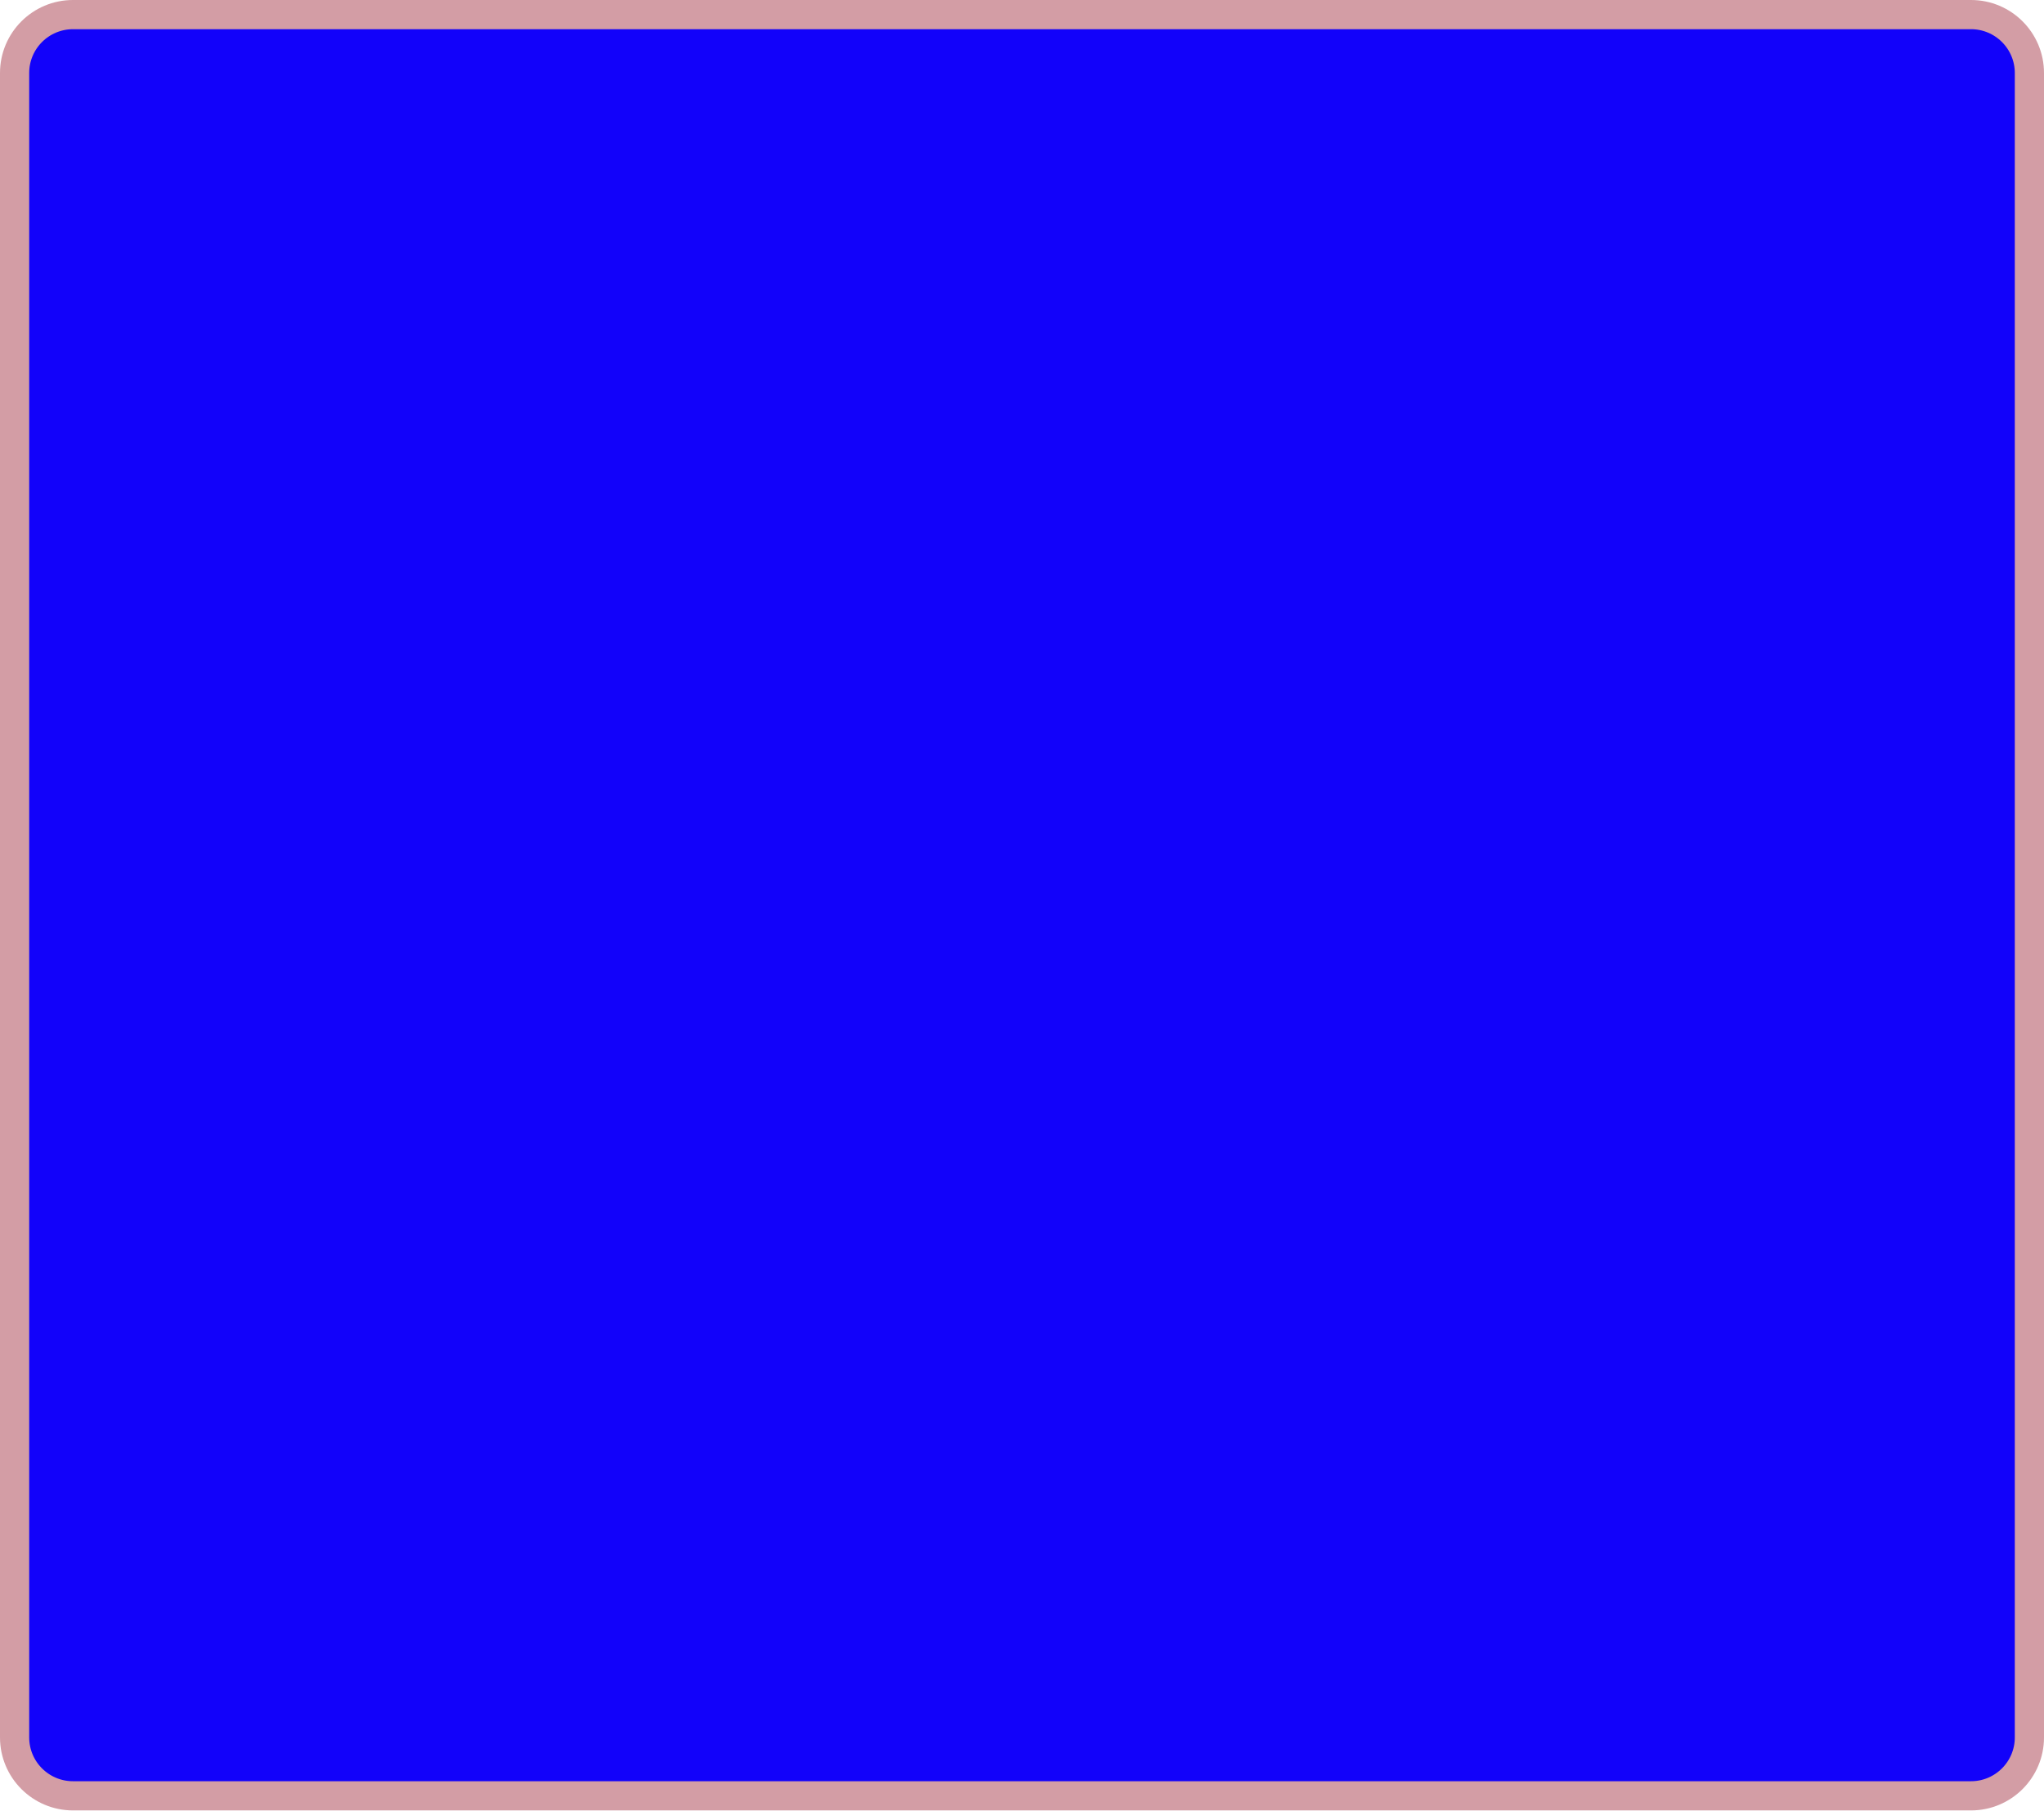
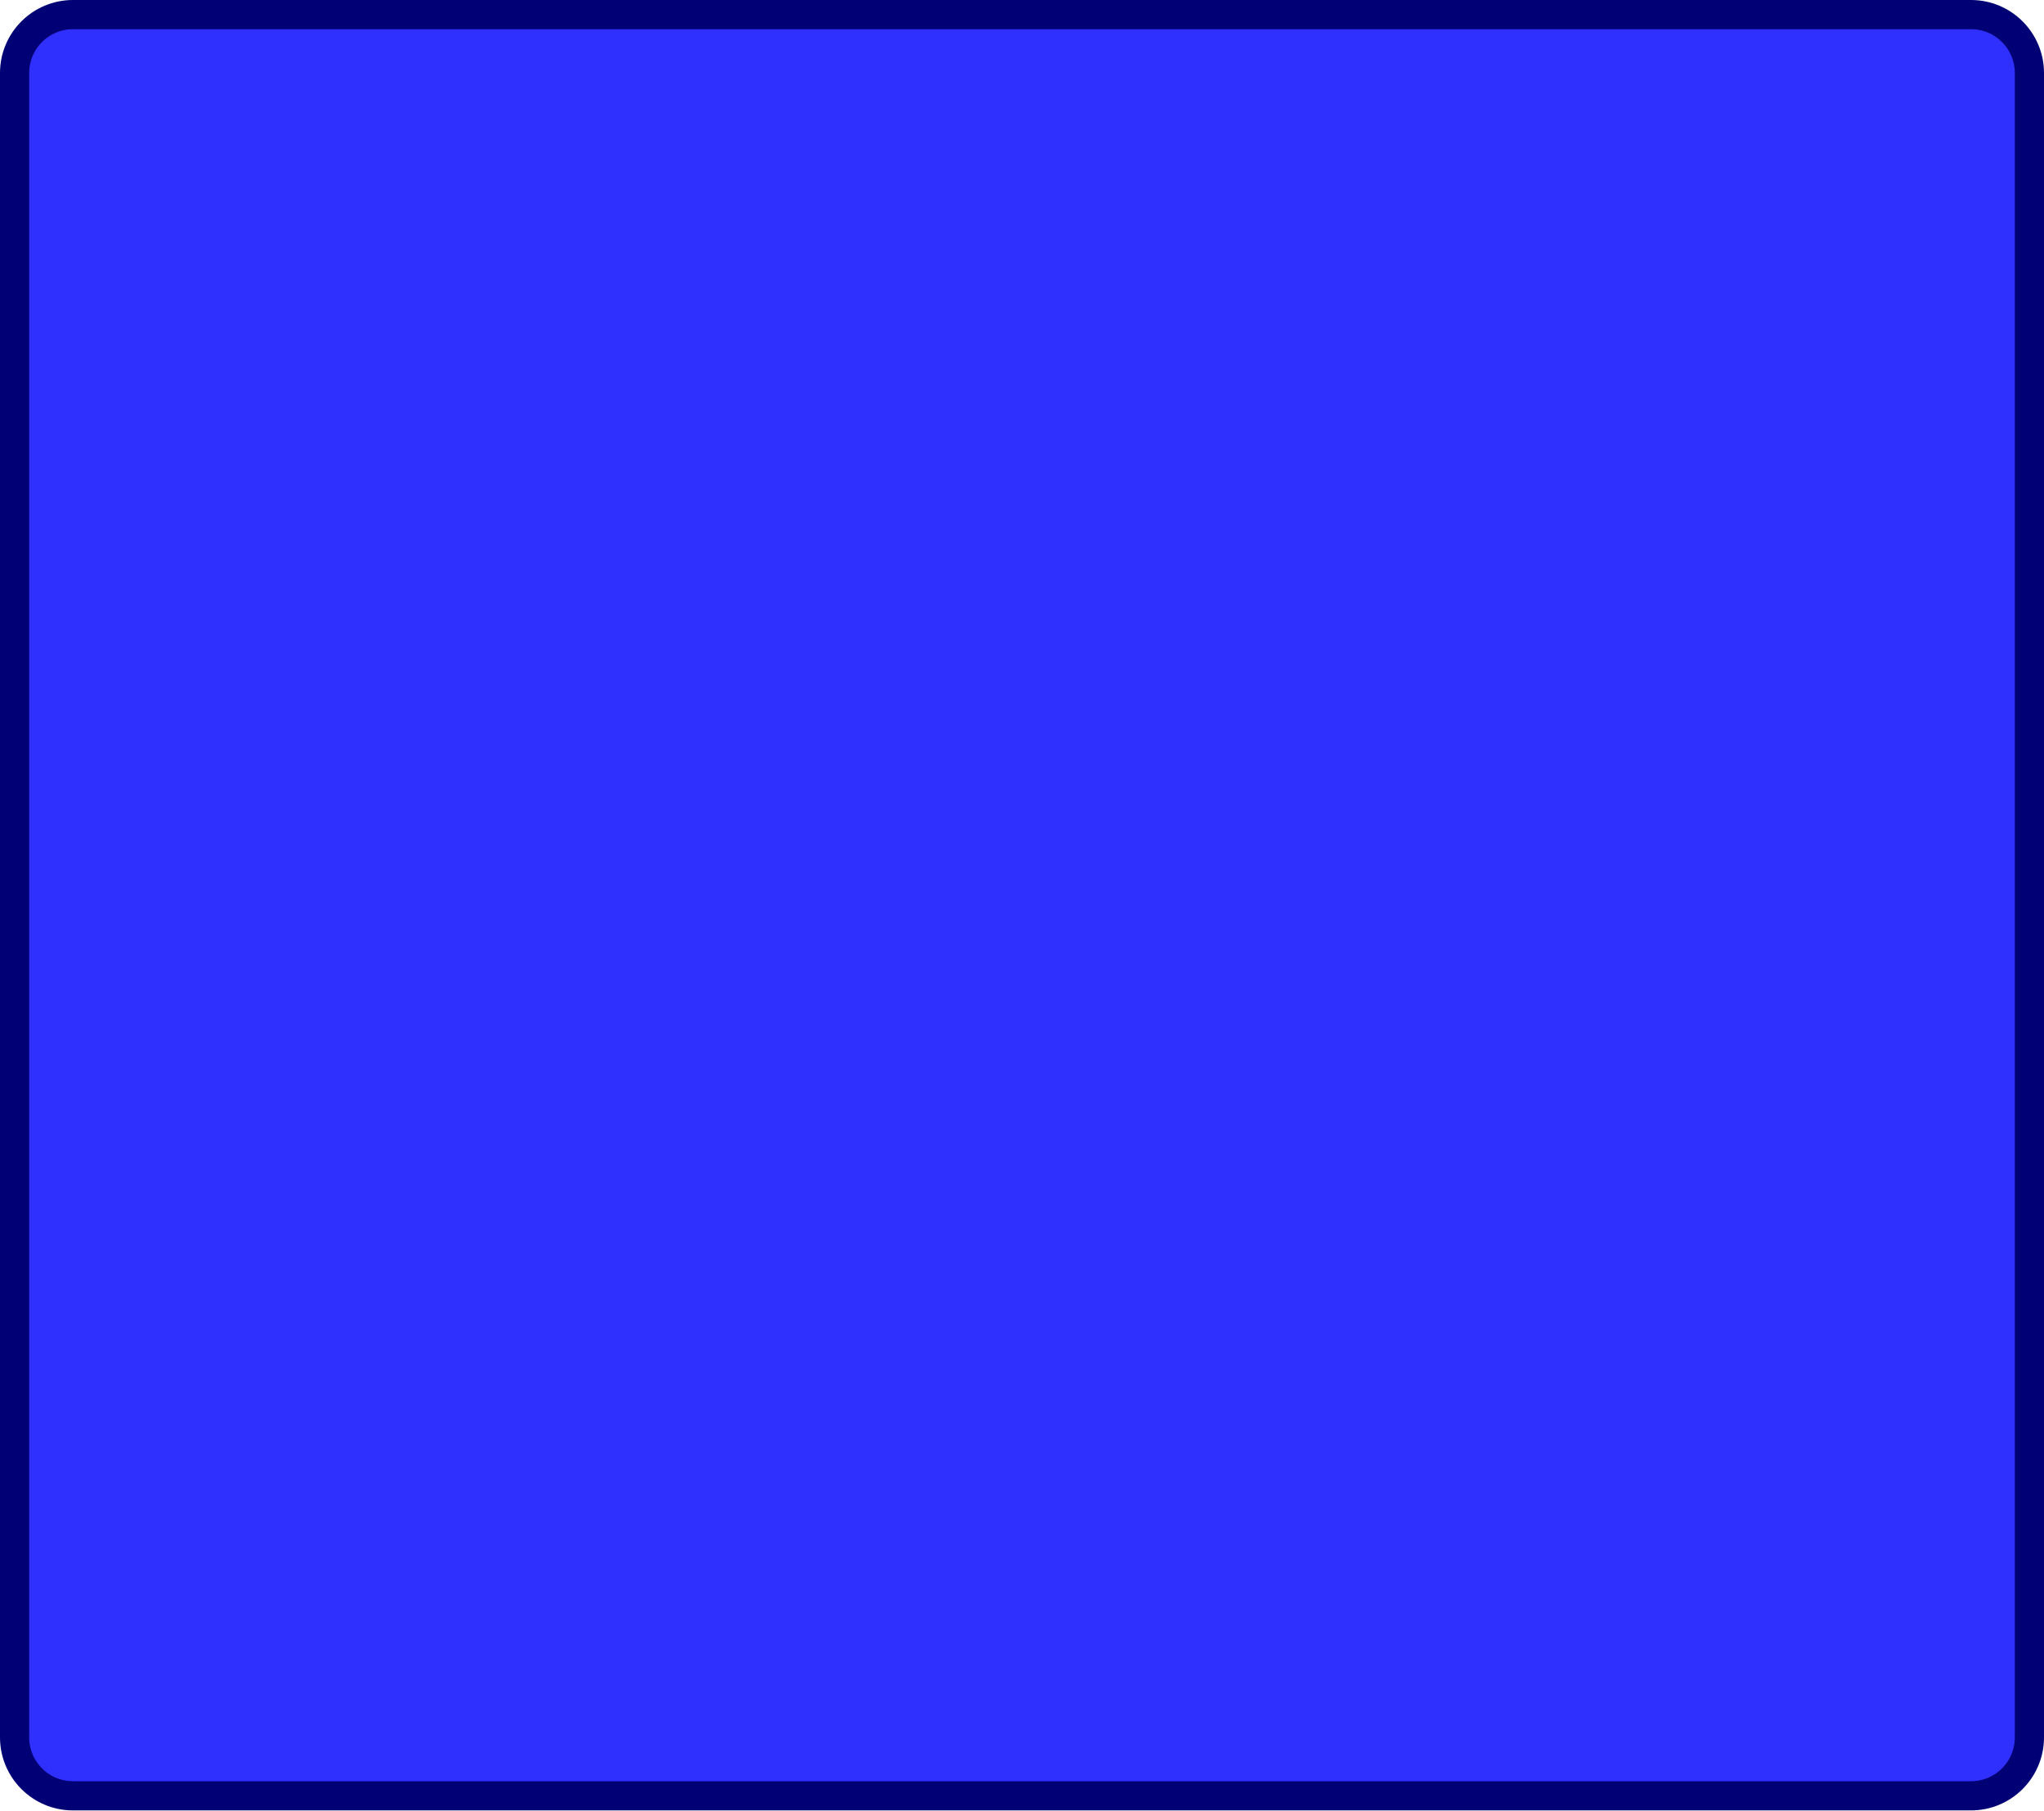
<svg xmlns="http://www.w3.org/2000/svg" width="100%" height="100%" viewBox="0 0 70.0 62.0">
-   <rect x="0.5" y="0.5" width="69.0" height="61.0" rx="2" ry="2" id="shield" style="fill:#1202fa;stroke:#d39da5;stroke-width:1;" />
+   <rect x="0.5" y="0.5" width="69.0" height="61.0" rx="2" ry="2" id="shield" style="fill:#3030fe;stroke:#010175;stroke-width:1;" />
</svg>
